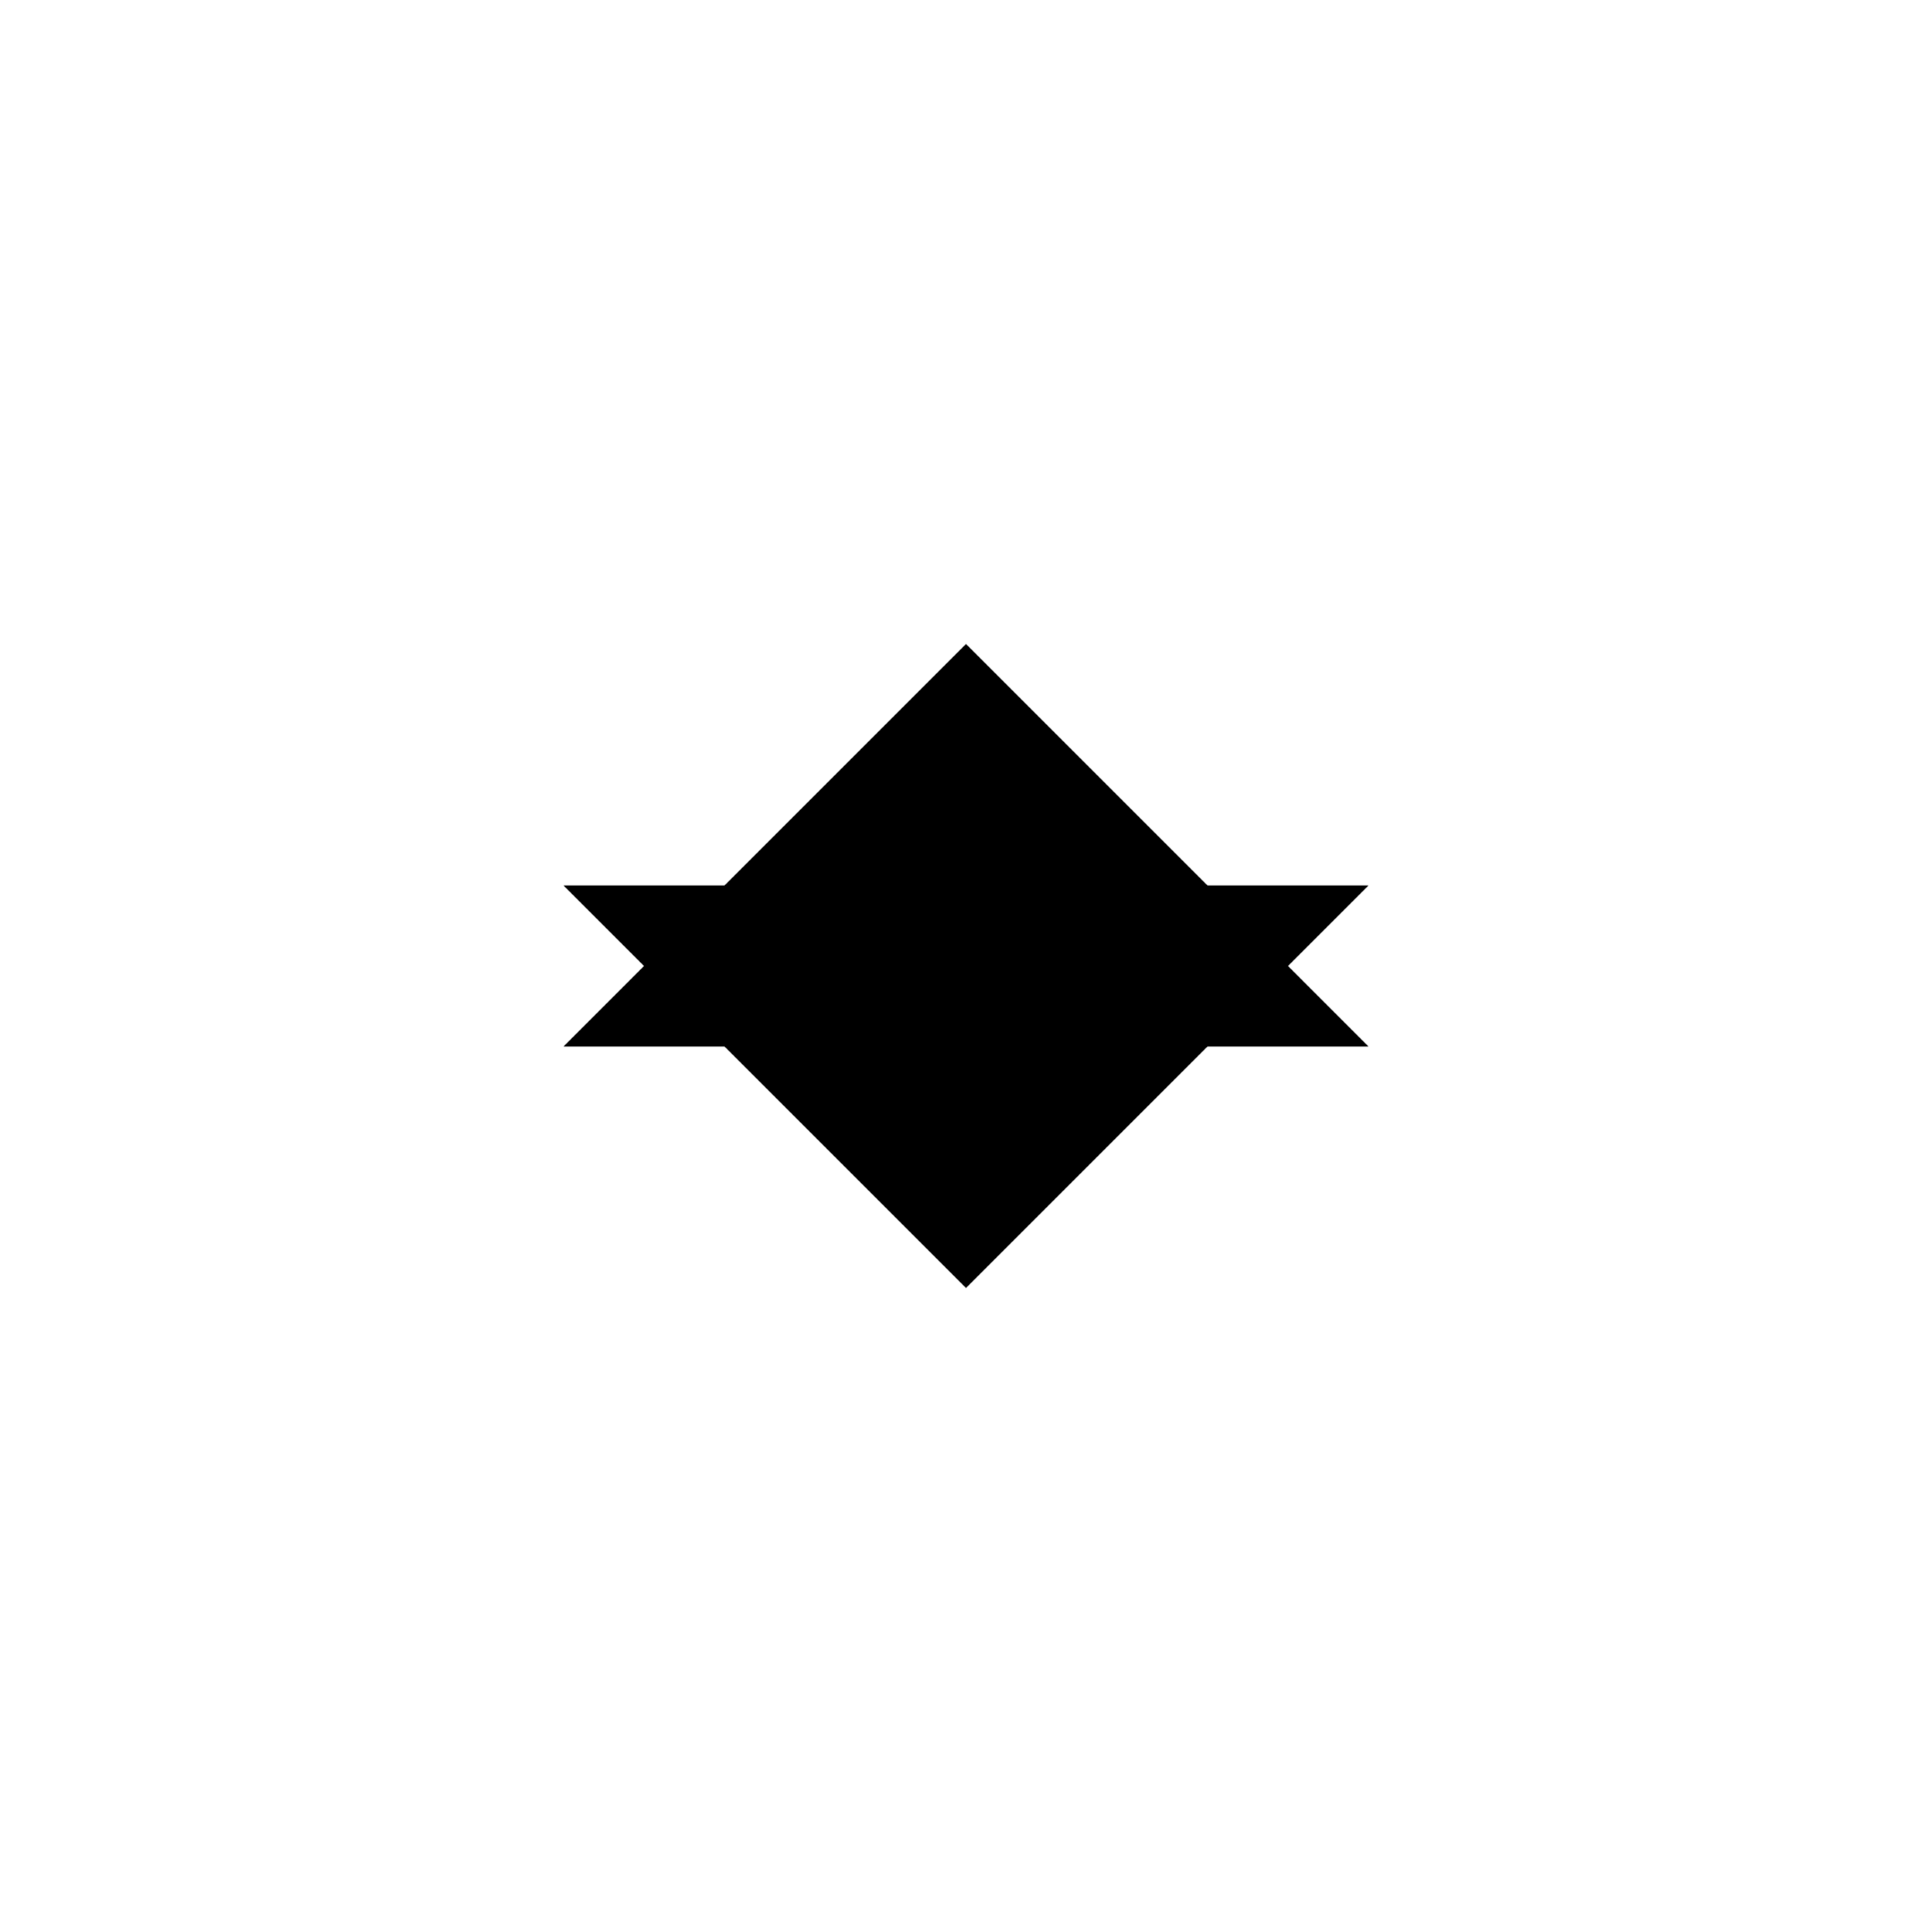
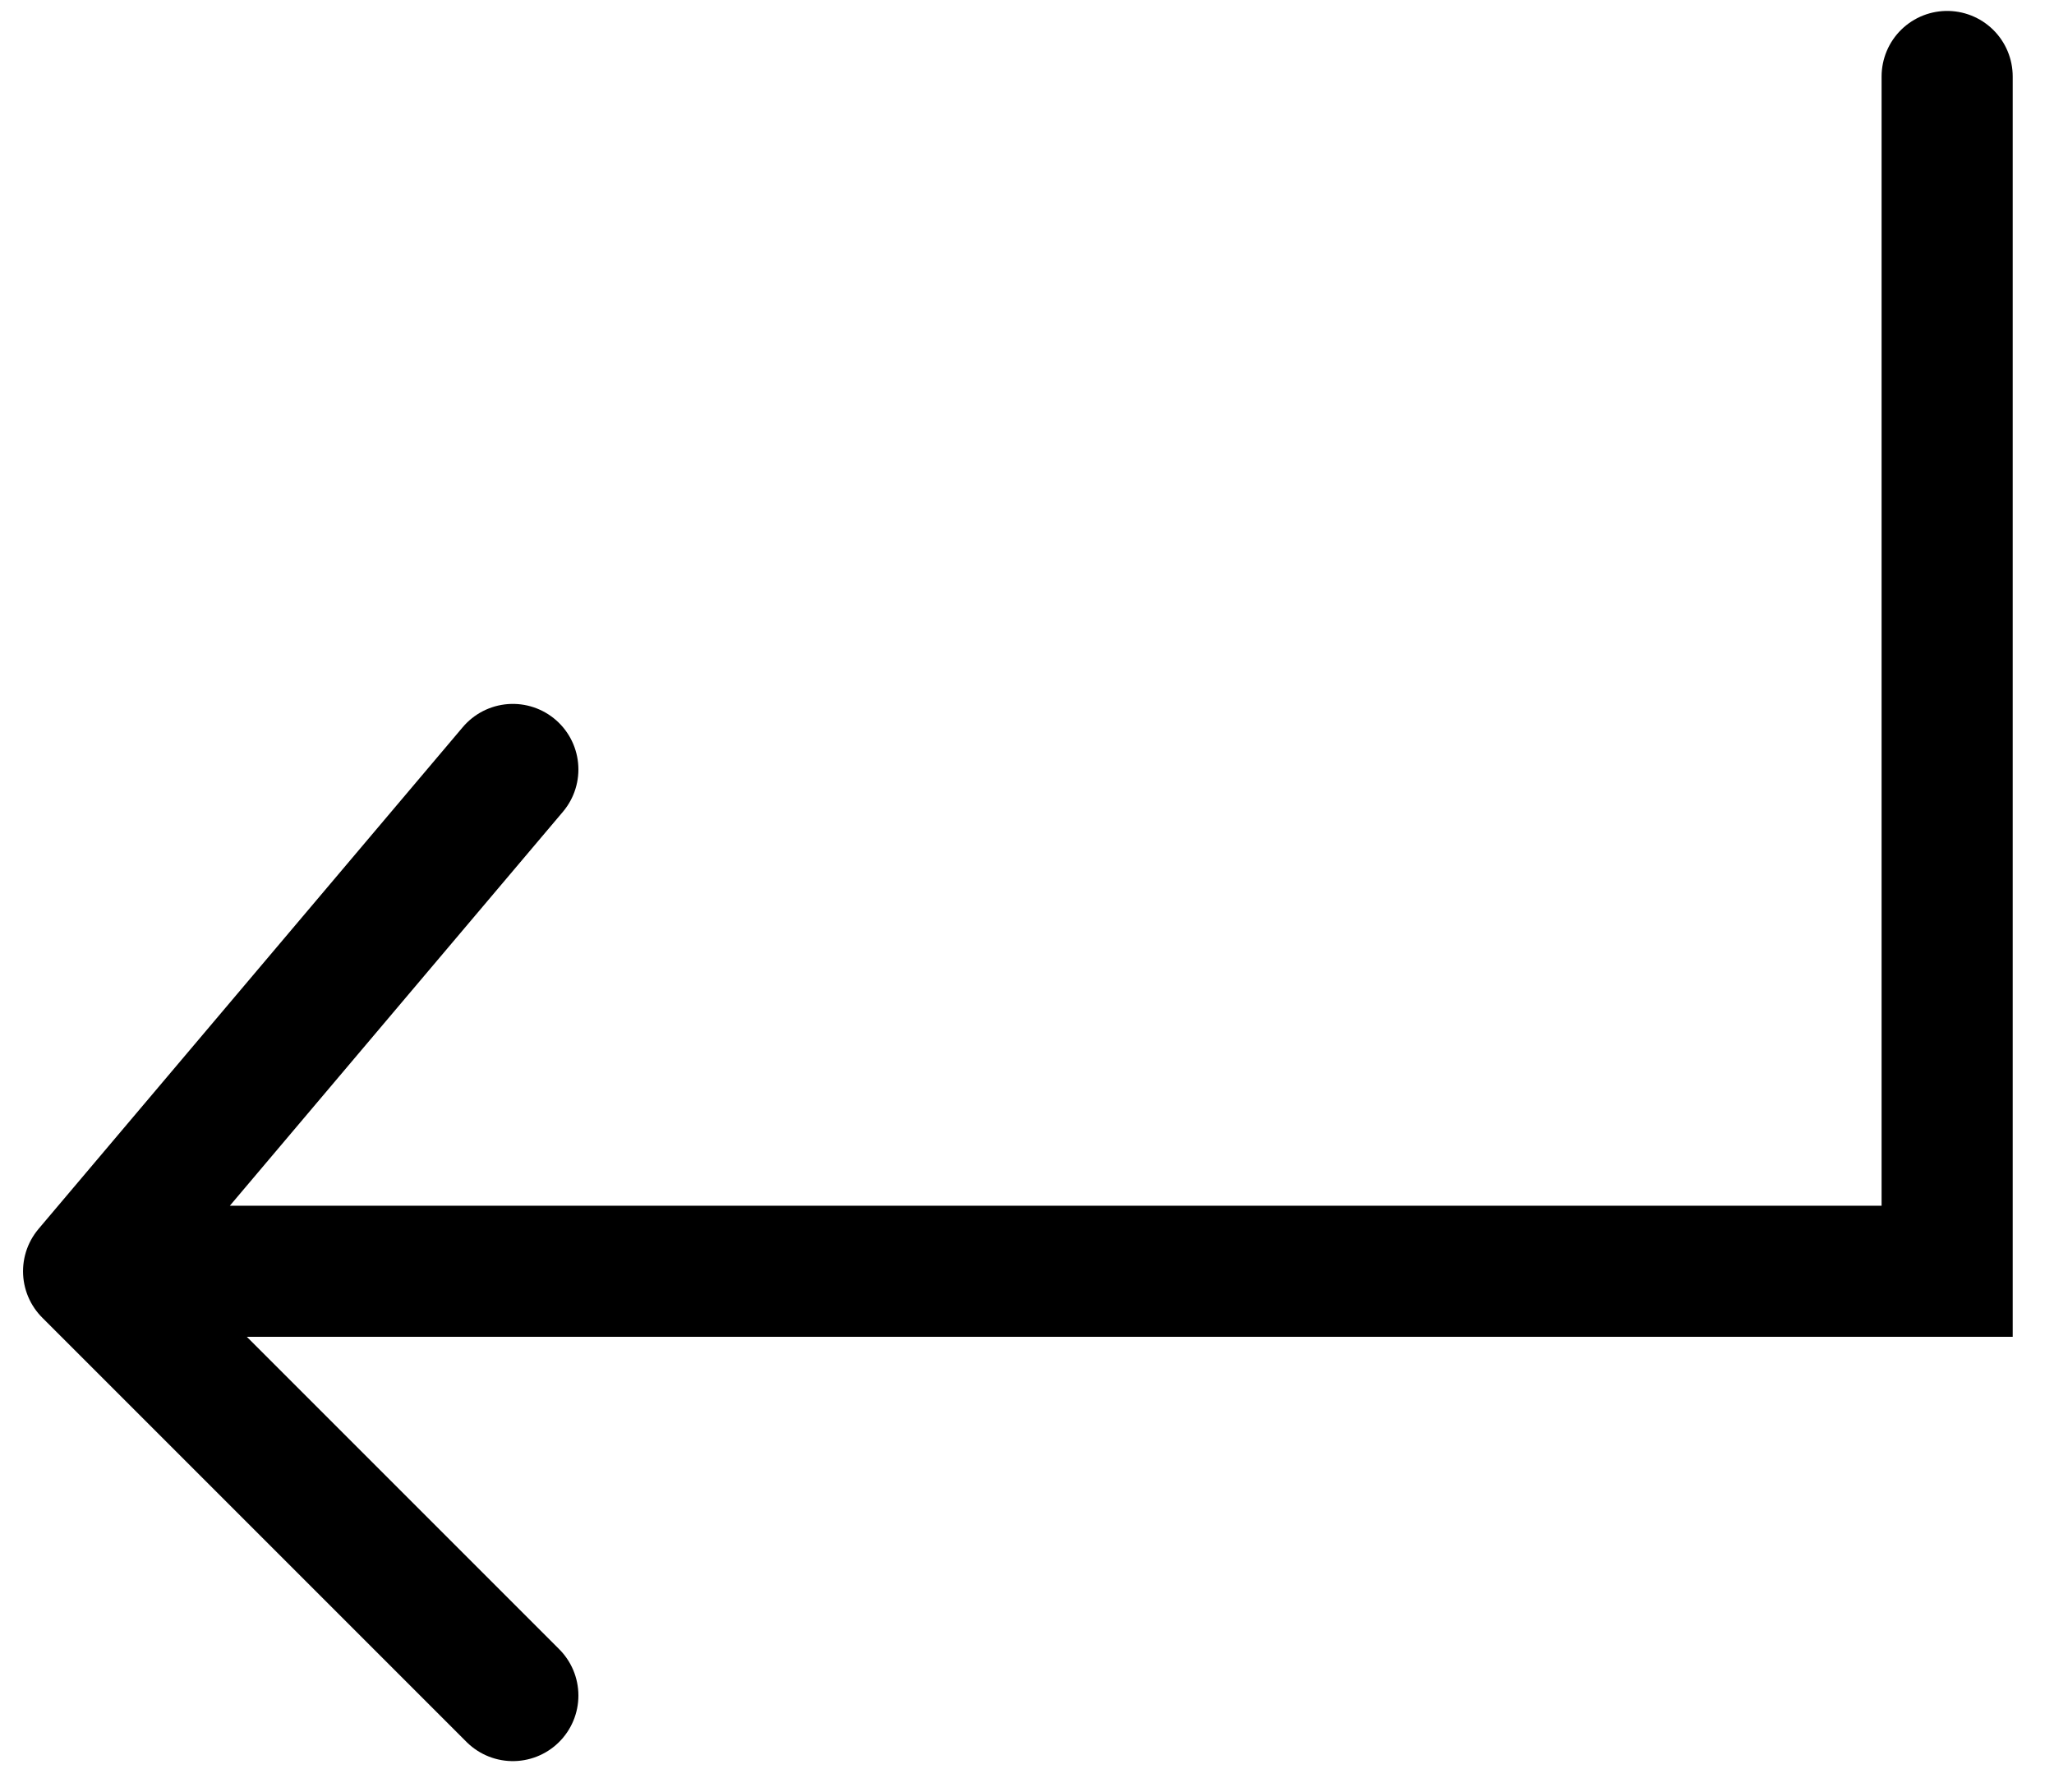
- <svg xmlns="http://www.w3.org/2000/svg" width="24" height="24" viewBox="0 0 24 24" fill="none">
-   <path d="M12 16L7 11H17L12 16Z" fill="currentColor" />
-   <path d="M12 8L17 13H7L12 8Z" fill="currentColor" />
+ <svg xmlns="http://www.w3.org/2000/svg" width="47" height="41" viewBox="0 0 47 41" fill="none">
+   <path d="M44.555 1.75L44.555 29.088L2.027 29.088M2.027 29.088L11.735 17.606M2.027 29.088L11.735 38.796" stroke="black" stroke-width="3" stroke-linecap="round" />
</svg>
